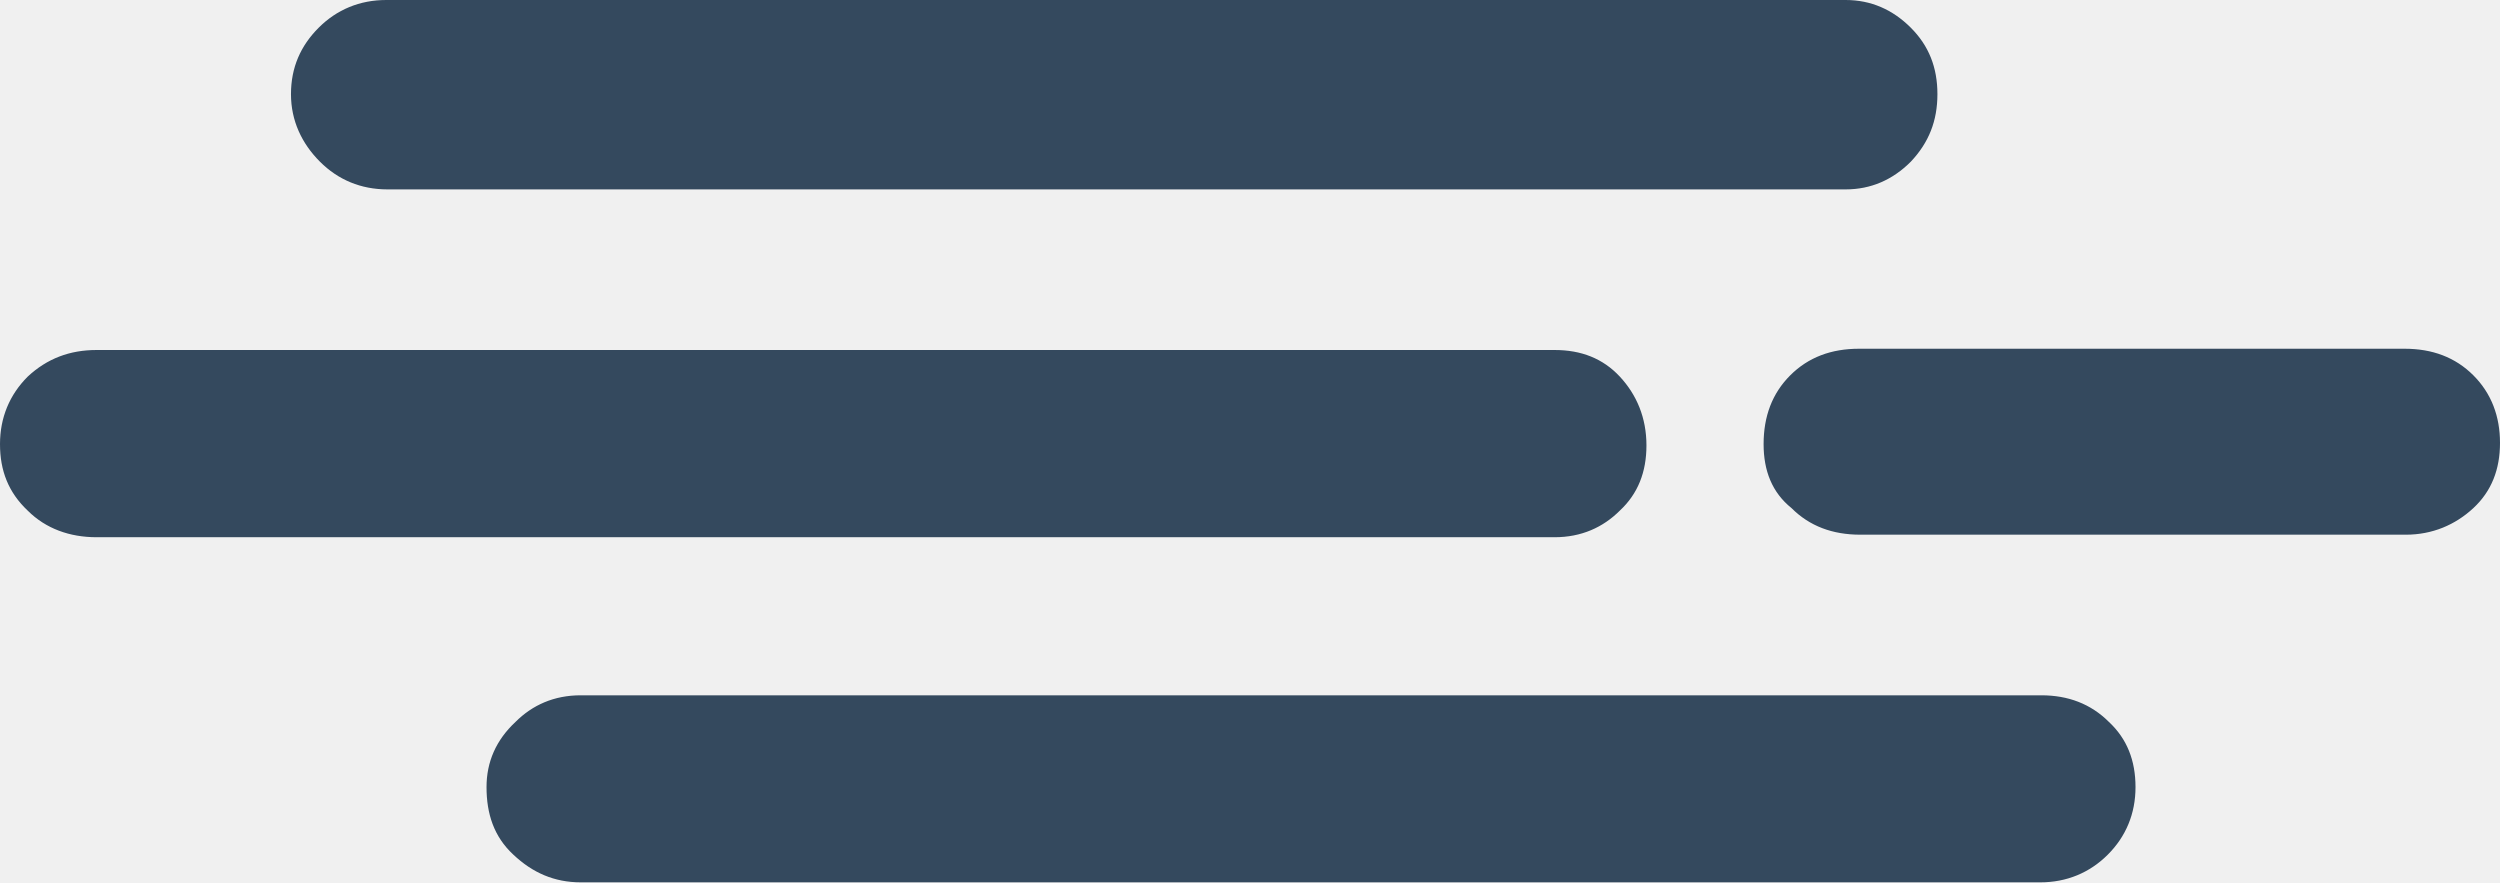
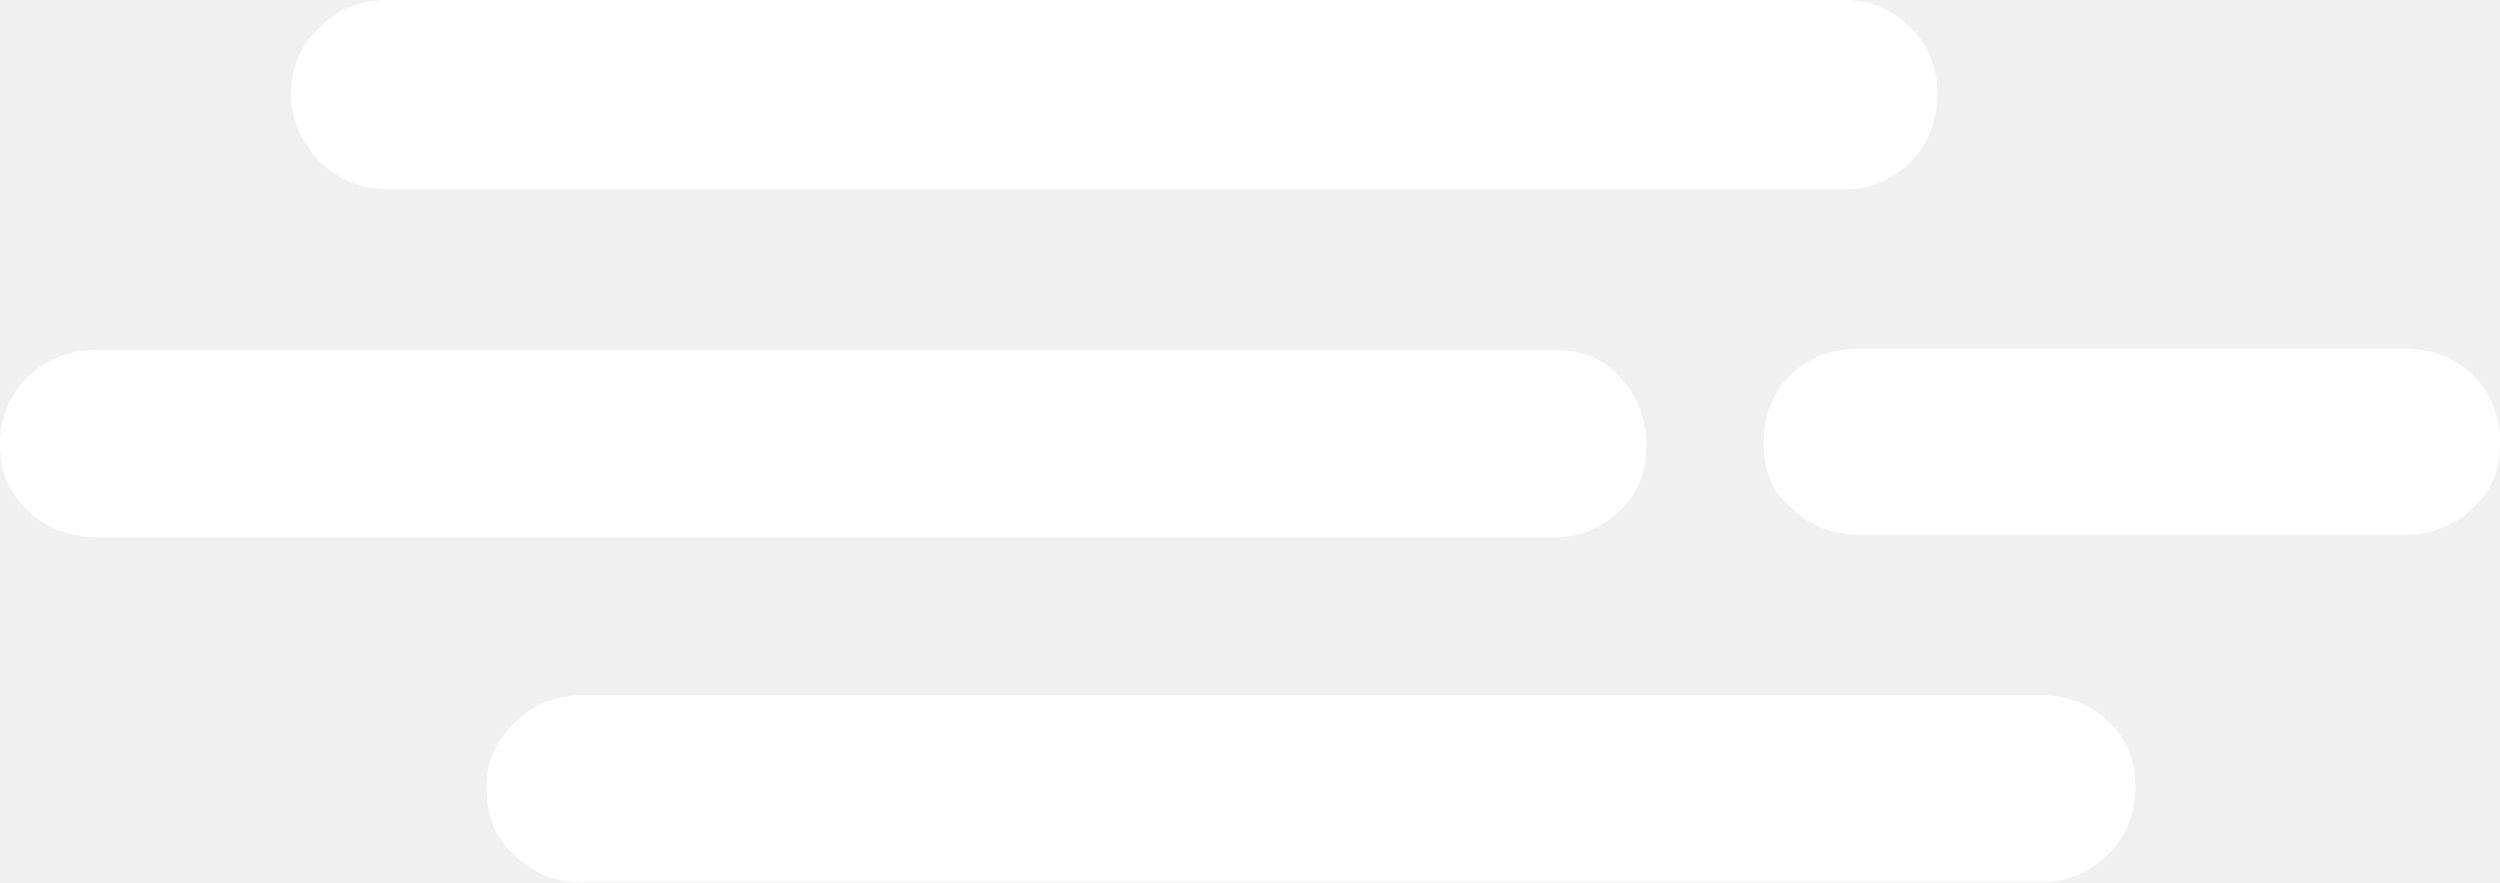
<svg xmlns="http://www.w3.org/2000/svg" version="1.1" id="Layer_1" x="0px" y="0px" viewBox="310 788 1380.7 487.3" enable-background="new 310 788 1380.7 487.3" xml:space="preserve">
-   <path fill="#34495E" d="M310,1033.3c0-14.7,5.3-27.3,15.3-37.3c10.7-10,23.3-14.7,38-14.7h805.3c14.7,0,26.7,4.7,36,14.7  c9.3,10,14.7,22.7,14.7,38c0,14.7-4.7,26.7-14.7,36c-9.3,9.3-21.3,14.7-36,14.7H363.3c-14.7,0-28-4.7-38-14.7  C314.7,1060,310,1048,310,1033.3z M470.7,840c0-14.7,5.3-26.7,15.3-36.7c10-10,22.7-15.3,37.3-15.3h806c14,0,26,5.3,36,15.3  c10,10,14.7,22,14.7,36.7s-4.7,26.7-14.7,37.3c-10,10-22,15.3-36,15.3H524c-14.7,0-27.3-5.3-37.3-15.3  C476.7,867.3,470.7,854.7,470.7,840z M578.7,1222.7c0-14,5.3-26,16-36c9.3-9.3,21.3-14.7,36-14.7h806.7c14.7,0,27.3,4.7,37.3,14.7  c10,9.3,14.7,21.3,14.7,36s-5.3,27.3-15.3,37.3c-10,10-22.7,15.3-37.3,15.3h-806c-14.7,0-26.7-5.3-37.3-15.3  C582.7,1250,578.7,1237.3,578.7,1222.7z M1284,1033.3c0-15.3,4.7-28,14.7-38c10-10,22.7-14.7,38-14.7H1638c15.3,0,28,4.7,38,14.7  c10,10,14.7,22.7,14.7,37.3c0,14.7-4.7,26.7-14.7,36c-10,9.3-22.7,14.7-37.3,14.7h-301.3c-15.3,0-28-4.7-38-14.7  C1288.7,1060,1284,1048,1284,1033.3z" />
+   <path fill="#FFFFFF" d="M310,1033.3c0-14.7,5.3-27.3,15.3-37.3c10.7-10,23.3-14.7,38-14.7h805.3c14.7,0,26.7,4.7,36,14.7  c9.3,10,14.7,22.7,14.7,38c0,14.7-4.7,26.7-14.7,36c-9.3,9.3-21.3,14.7-36,14.7H363.3c-14.7,0-28-4.7-38-14.7  C314.7,1060,310,1048,310,1033.3z M470.7,840c0-14.7,5.3-26.7,15.3-36.7c10-10,22.7-15.3,37.3-15.3h806c14,0,26,5.3,36,15.3  c10,10,14.7,22,14.7,36.7s-4.7,26.7-14.7,37.3c-10,10-22,15.3-36,15.3H524c-14.7,0-27.3-5.3-37.3-15.3  C476.7,867.3,470.7,854.7,470.7,840z M578.7,1222.7c0-14,5.3-26,16-36c9.3-9.3,21.3-14.7,36-14.7h806.7c14.7,0,27.3,4.7,37.3,14.7  c10,9.3,14.7,21.3,14.7,36s-5.3,27.3-15.3,37.3c-10,10-22.7,15.3-37.3,15.3h-806c-14.7,0-26.7-5.3-37.3-15.3  C582.7,1250,578.7,1237.3,578.7,1222.7z M1284,1033.3c0-15.3,4.7-28,14.7-38c10-10,22.7-14.7,38-14.7H1638c15.3,0,28,4.7,38,14.7  c10,10,14.7,22.7,14.7,37.3c0,14.7-4.7,26.7-14.7,36c-10,9.3-22.7,14.7-37.3,14.7h-301.3c-15.3,0-28-4.7-38-14.7  C1288.7,1060,1284,1048,1284,1033.3z" />
</svg>
